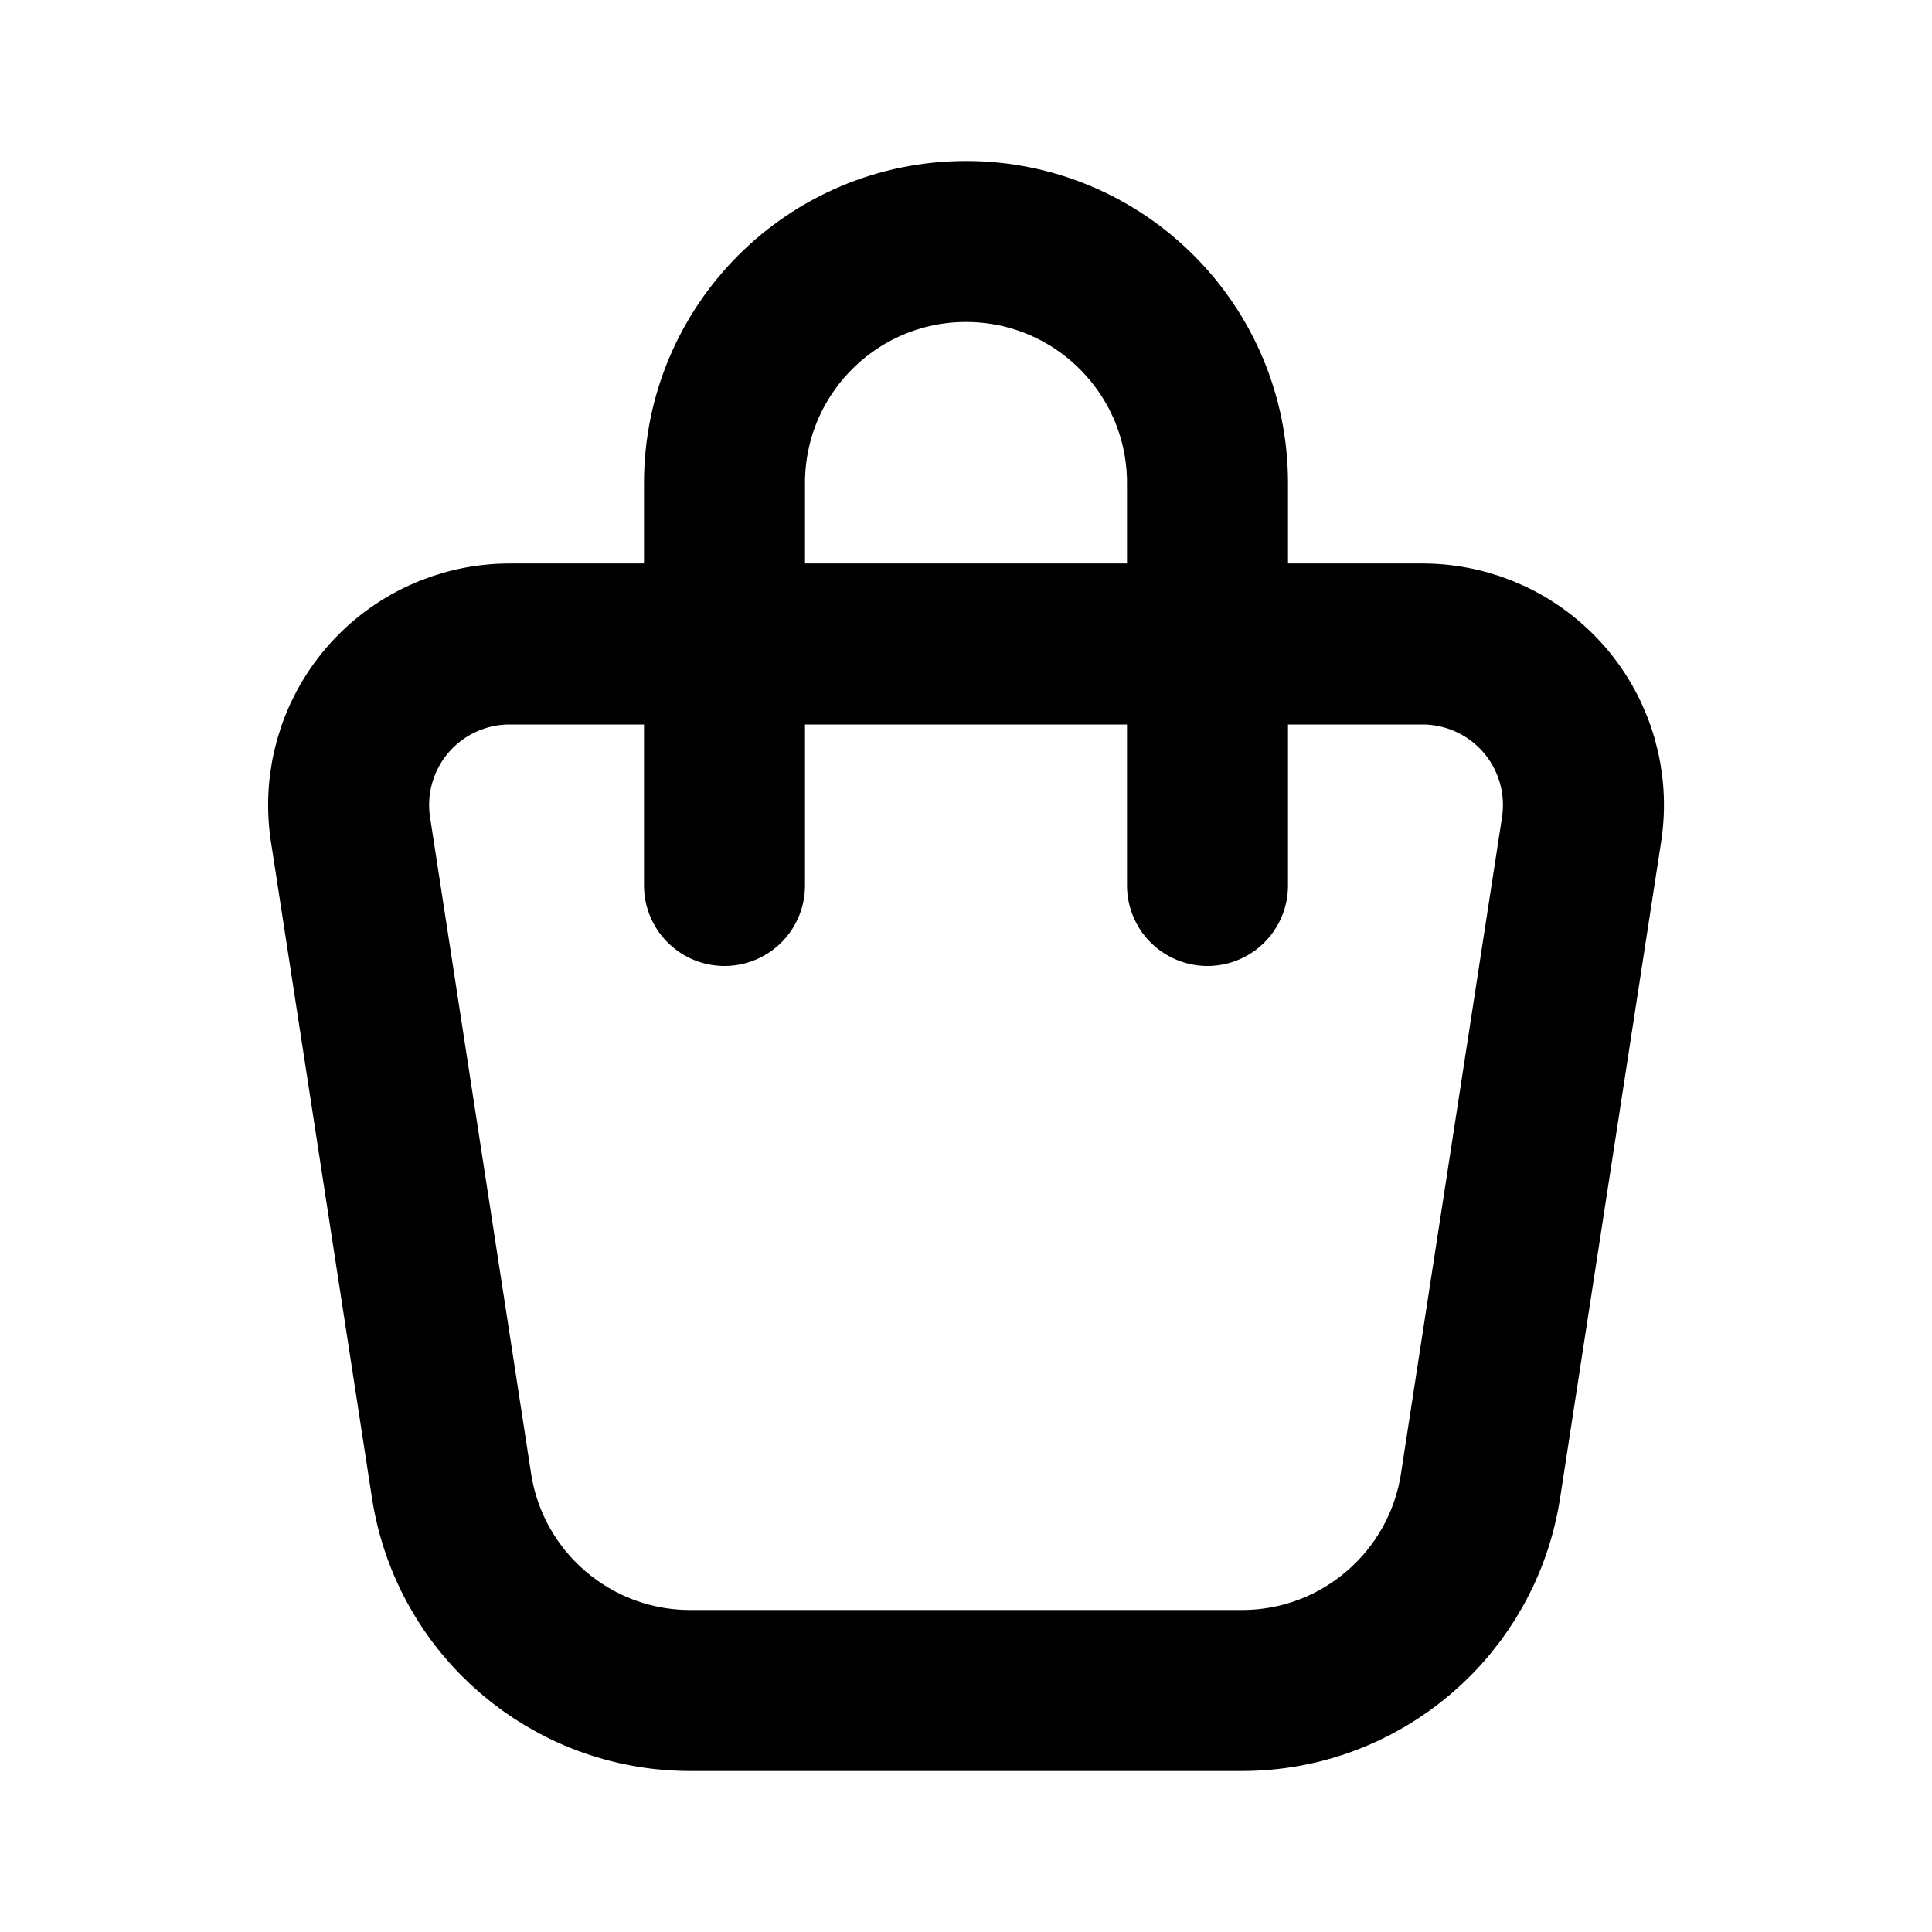
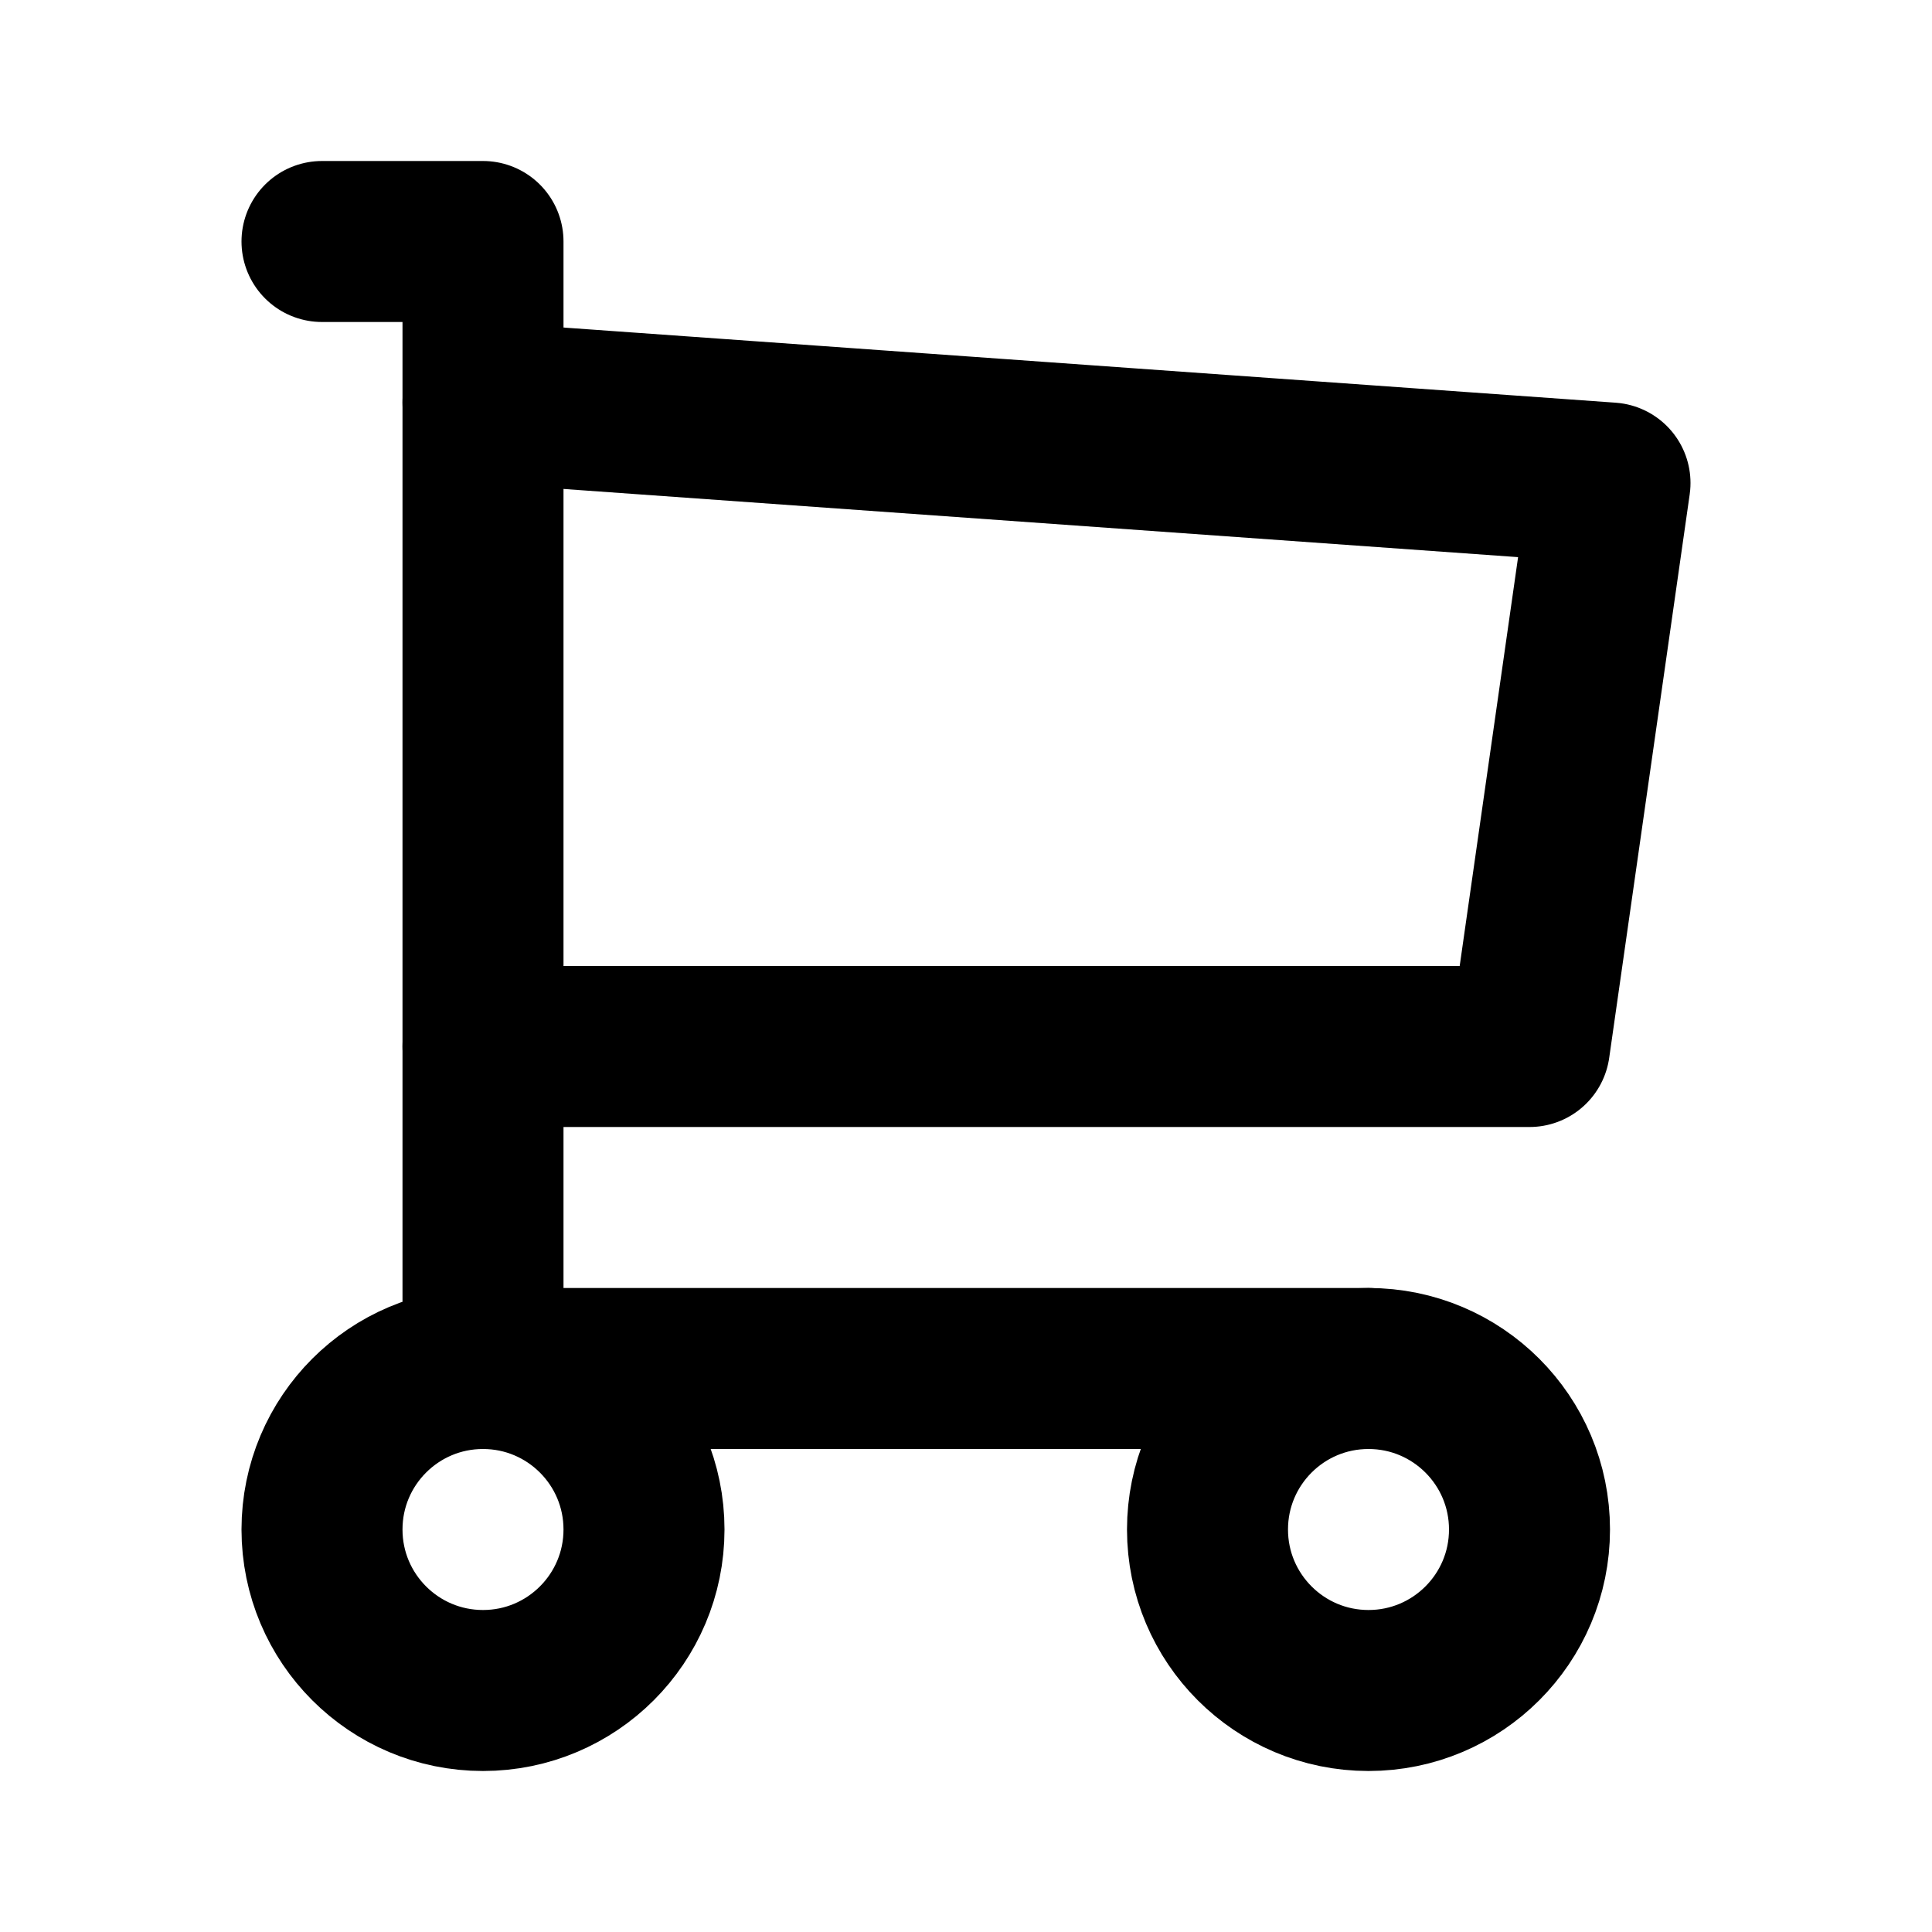
- <svg xmlns="http://www.w3.org/2000/svg" width="24" height="24" viewBox="0 0 24 24" fill="none" stroke="currentColor" stroke-width="2" stroke-linecap="round" stroke-linejoin="round" class="icon icon-tabler icons-tabler-outline icon-tabler-shopping-bag">
+ <svg xmlns="http://www.w3.org/2000/svg" width="24" height="24" viewBox="0 0 24 24" fill="none" stroke="currentColor" stroke-width="2" stroke-linecap="round" stroke-linejoin="round" class="icon icon-tabler icons-tabler-outline icon-tabler-shopping-cart">
  <path stroke="none" d="M0 0h24v24H0z" fill="none" />
-   <path d="M6.331 8h11.339a2 2 0 0 1 1.977 2.304l-1.255 8.152a3 3 0 0 1 -2.966 2.544h-6.852a3 3 0 0 1 -2.965 -2.544l-1.255 -8.152a2 2 0 0 1 1.977 -2.304" />
-   <path d="M9 11v-5a3 3 0 0 1 6 0v5" />
+   <path d="M4 19a2 2 0 1 0 4 0a2 2 0 1 0 -4 0" />
+   <path d="M15 19a2 2 0 1 0 4 0a2 2 0 1 0 -4 0" />
+   <path d="M17 17h-11v-14h-2" />
+   <path d="M6 5l14 1l-1 7h-13" />
</svg>
